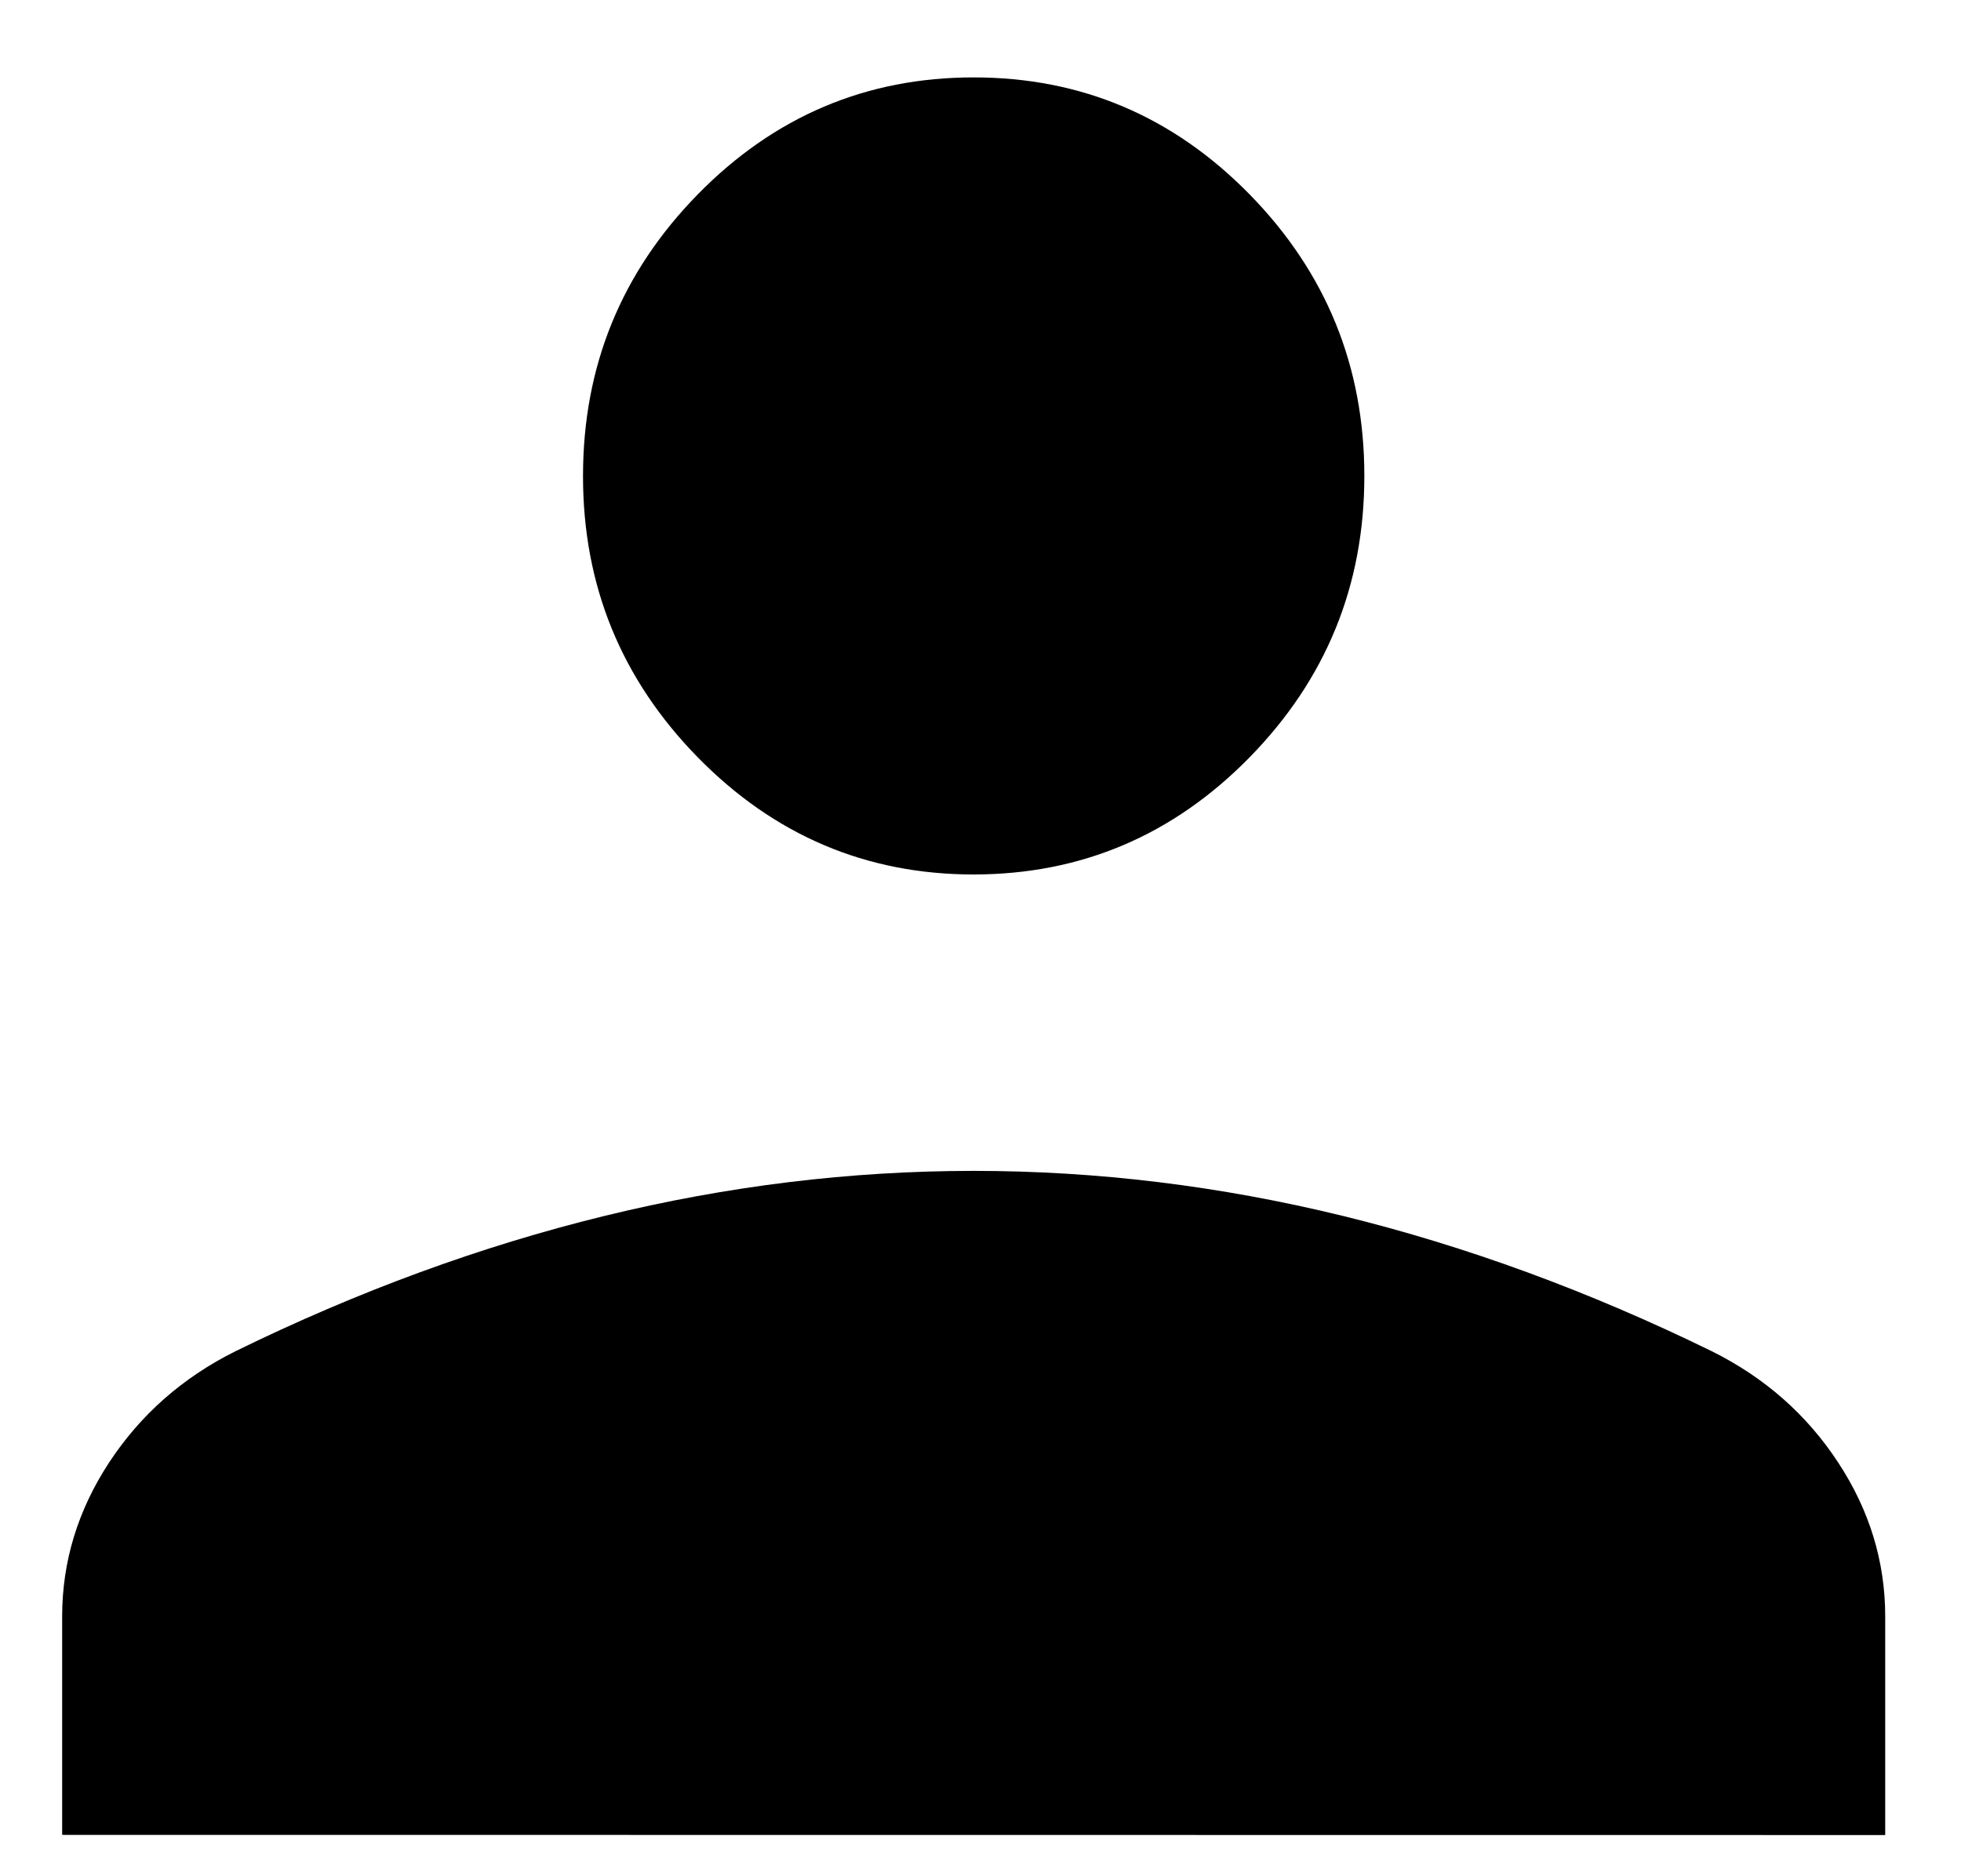
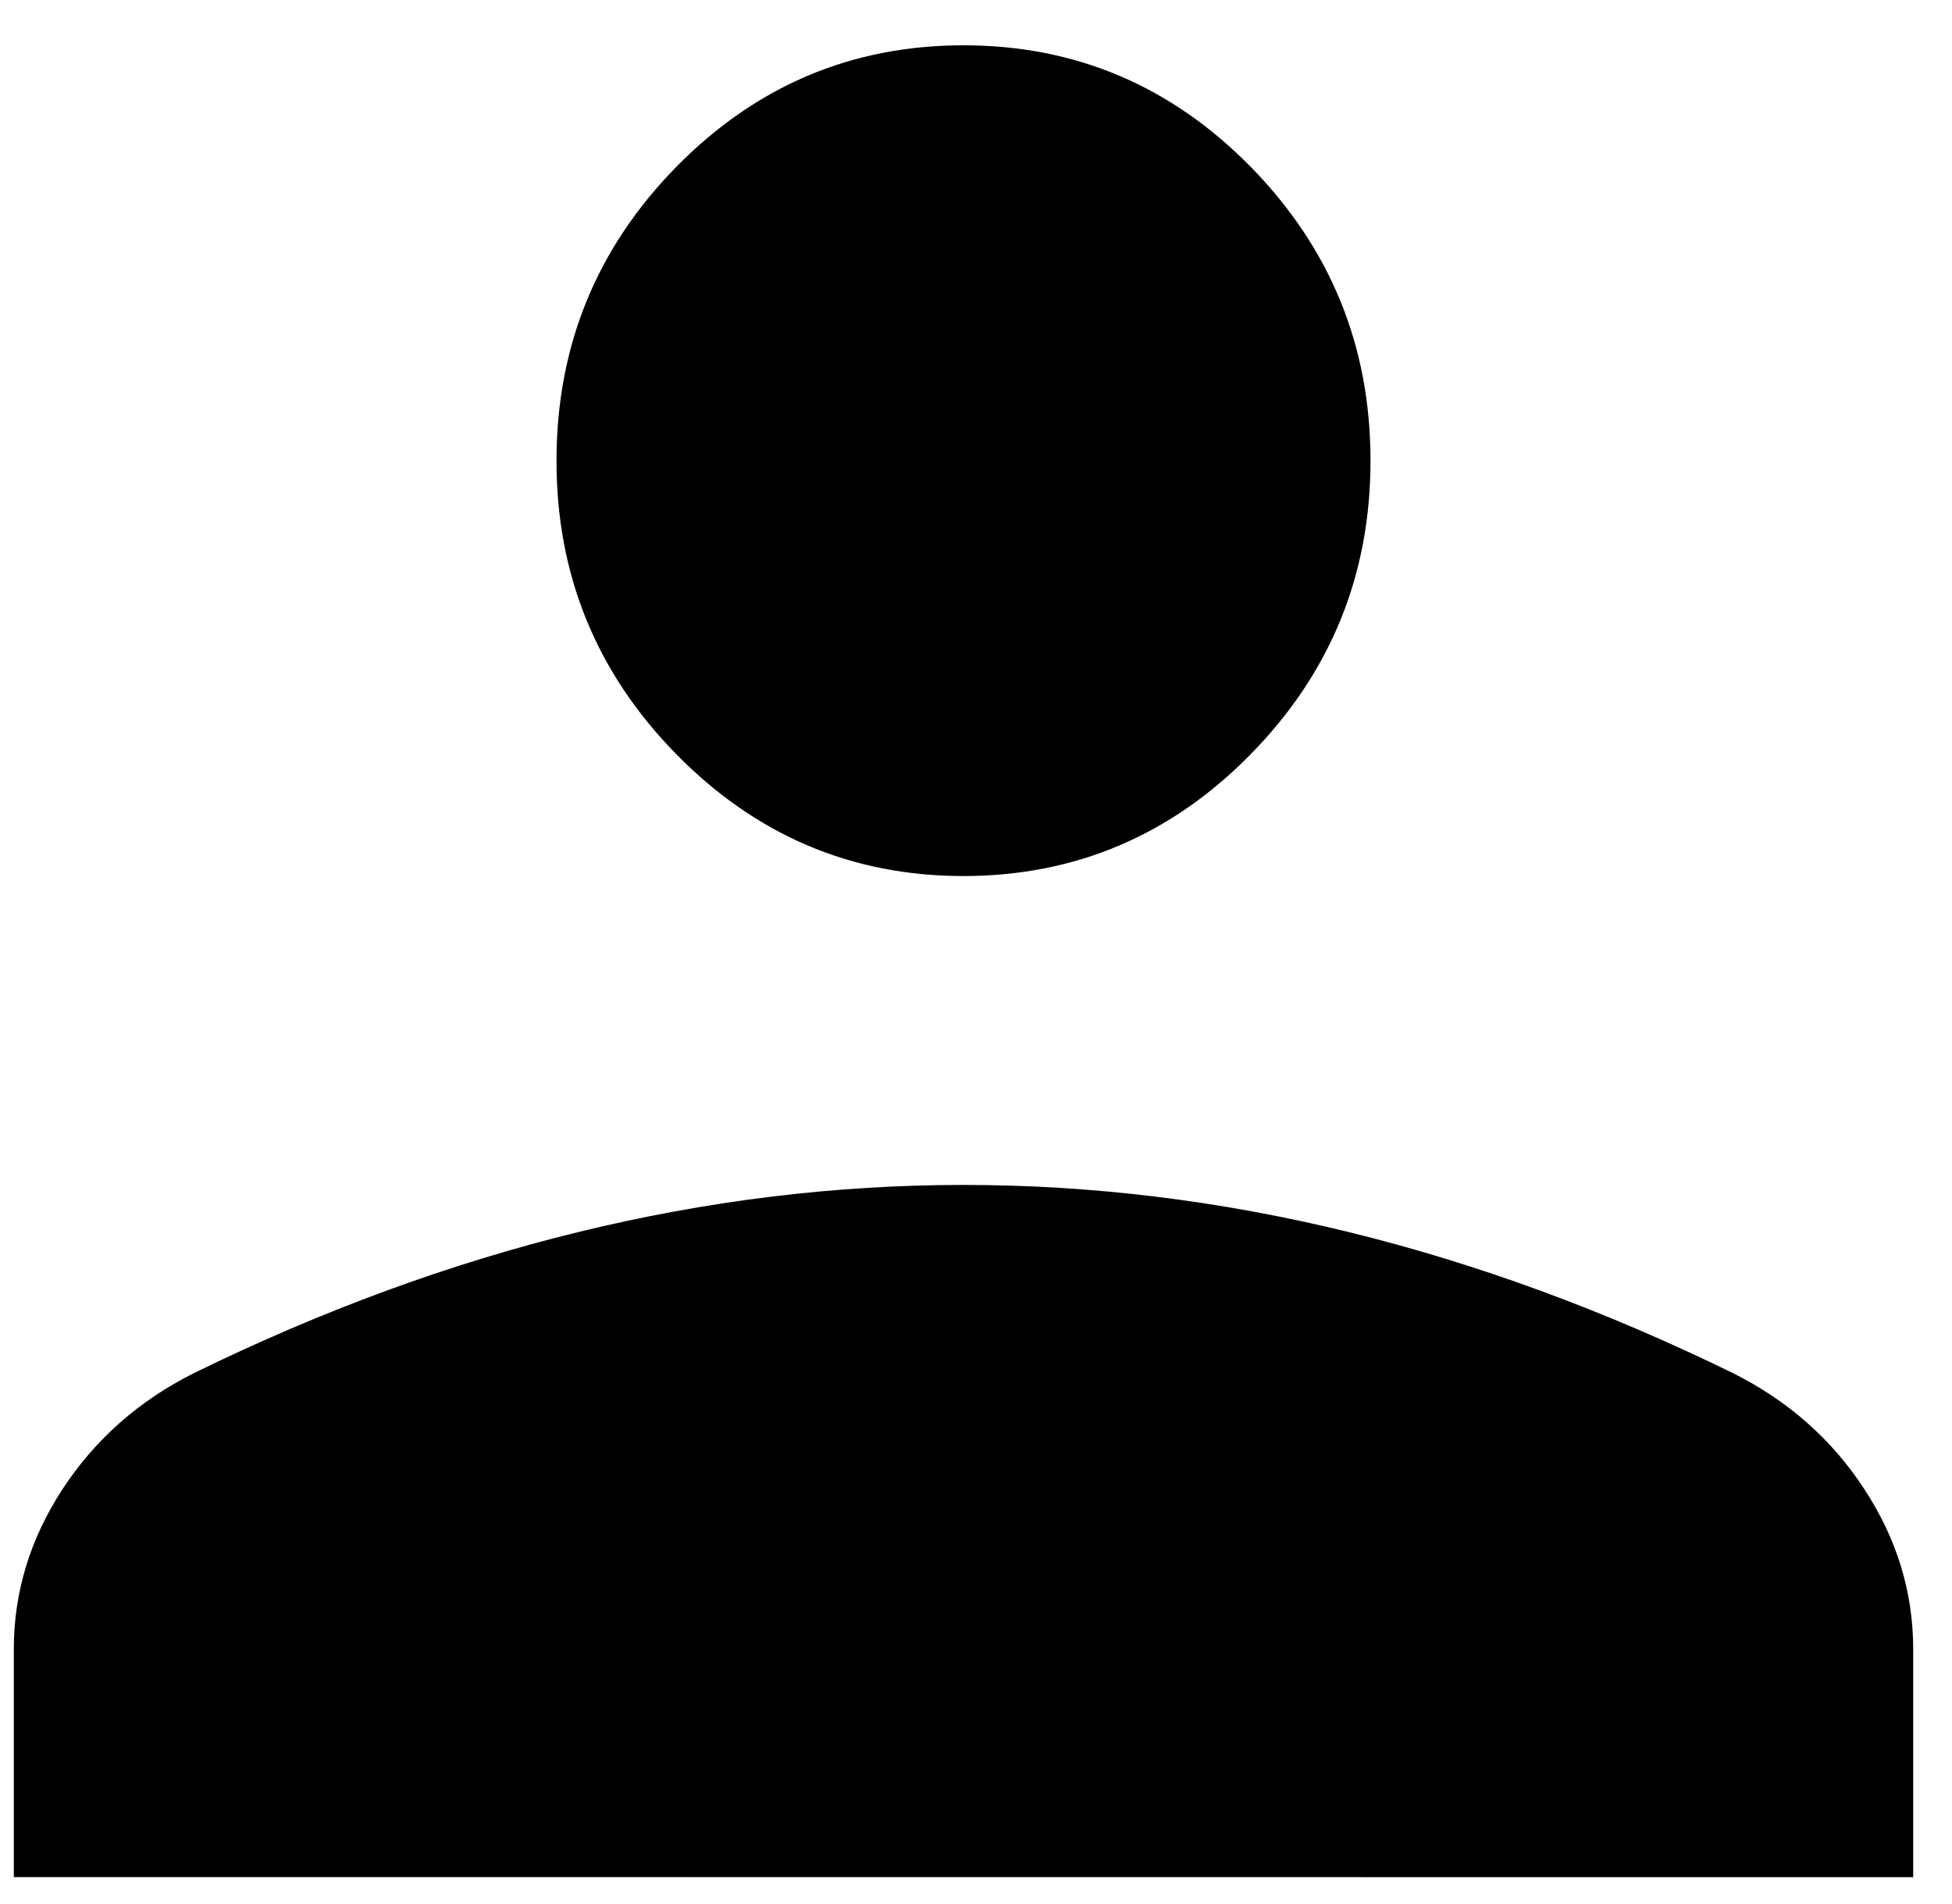
- <svg xmlns="http://www.w3.org/2000/svg" width="23" height="22" viewBox="0 0 23 22" fill="none">
-   <path id="Vector" d="M11.42 10.258C10.161 10.258 9.082 9.8 8.184 8.884C7.286 7.967 6.837 6.867 6.838 5.583C6.838 4.297 7.287 3.196 8.184 2.28C9.081 1.365 10.16 0.908 11.42 0.908C12.681 0.908 13.759 1.365 14.656 2.28C15.553 3.196 16.002 4.297 16.002 5.583C16.002 6.868 15.553 7.968 14.656 8.884C13.759 9.799 12.681 10.257 11.42 10.258ZM0.729 21.524V18.961C0.729 18.318 0.913 17.716 1.279 17.157C1.647 16.596 2.141 16.16 2.761 15.851C4.202 15.145 5.645 14.617 7.087 14.264C8.531 13.911 9.975 13.735 11.42 13.735C12.866 13.735 14.31 13.911 15.753 14.264C17.196 14.618 18.637 15.146 20.078 15.851C20.699 16.16 21.193 16.596 21.56 17.157C21.927 17.716 22.111 18.318 22.111 18.961V21.526L0.729 21.524Z" fill="black" style="fill:black;fill-opacity:1;" />
+ <svg xmlns="http://www.w3.org/2000/svg" width="40" height="39" viewBox="0 0 40 39" fill="none">
+   <path id="Vector" d="M19.744 17.948C17.451 17.948 15.488 17.113 13.853 15.446C12.218 13.778 11.402 11.775 11.404 9.438C11.404 7.096 12.22 5.092 13.853 3.424C15.486 1.76 17.449 0.928 19.744 0.928C22.038 0.928 24.002 1.76 25.635 3.424C27.268 5.092 28.084 7.096 28.084 9.438C28.084 11.777 27.268 13.78 25.635 15.446C24.002 17.112 22.038 17.946 19.744 17.948ZM0.283 38.456V33.79C0.283 32.619 0.617 31.524 1.284 30.505C1.953 29.484 2.852 28.692 3.981 28.128C6.605 26.844 9.23 25.881 11.857 25.24C14.485 24.598 17.114 24.276 19.744 24.276C22.376 24.276 25.005 24.598 27.631 25.24C30.257 25.883 32.882 26.846 35.504 28.128C36.635 28.692 37.534 29.484 38.201 30.505C38.87 31.524 39.205 32.619 39.205 33.79V38.459L0.283 38.456Z" fill="black" style="fill:black;fill-opacity:1;" />
</svg>
